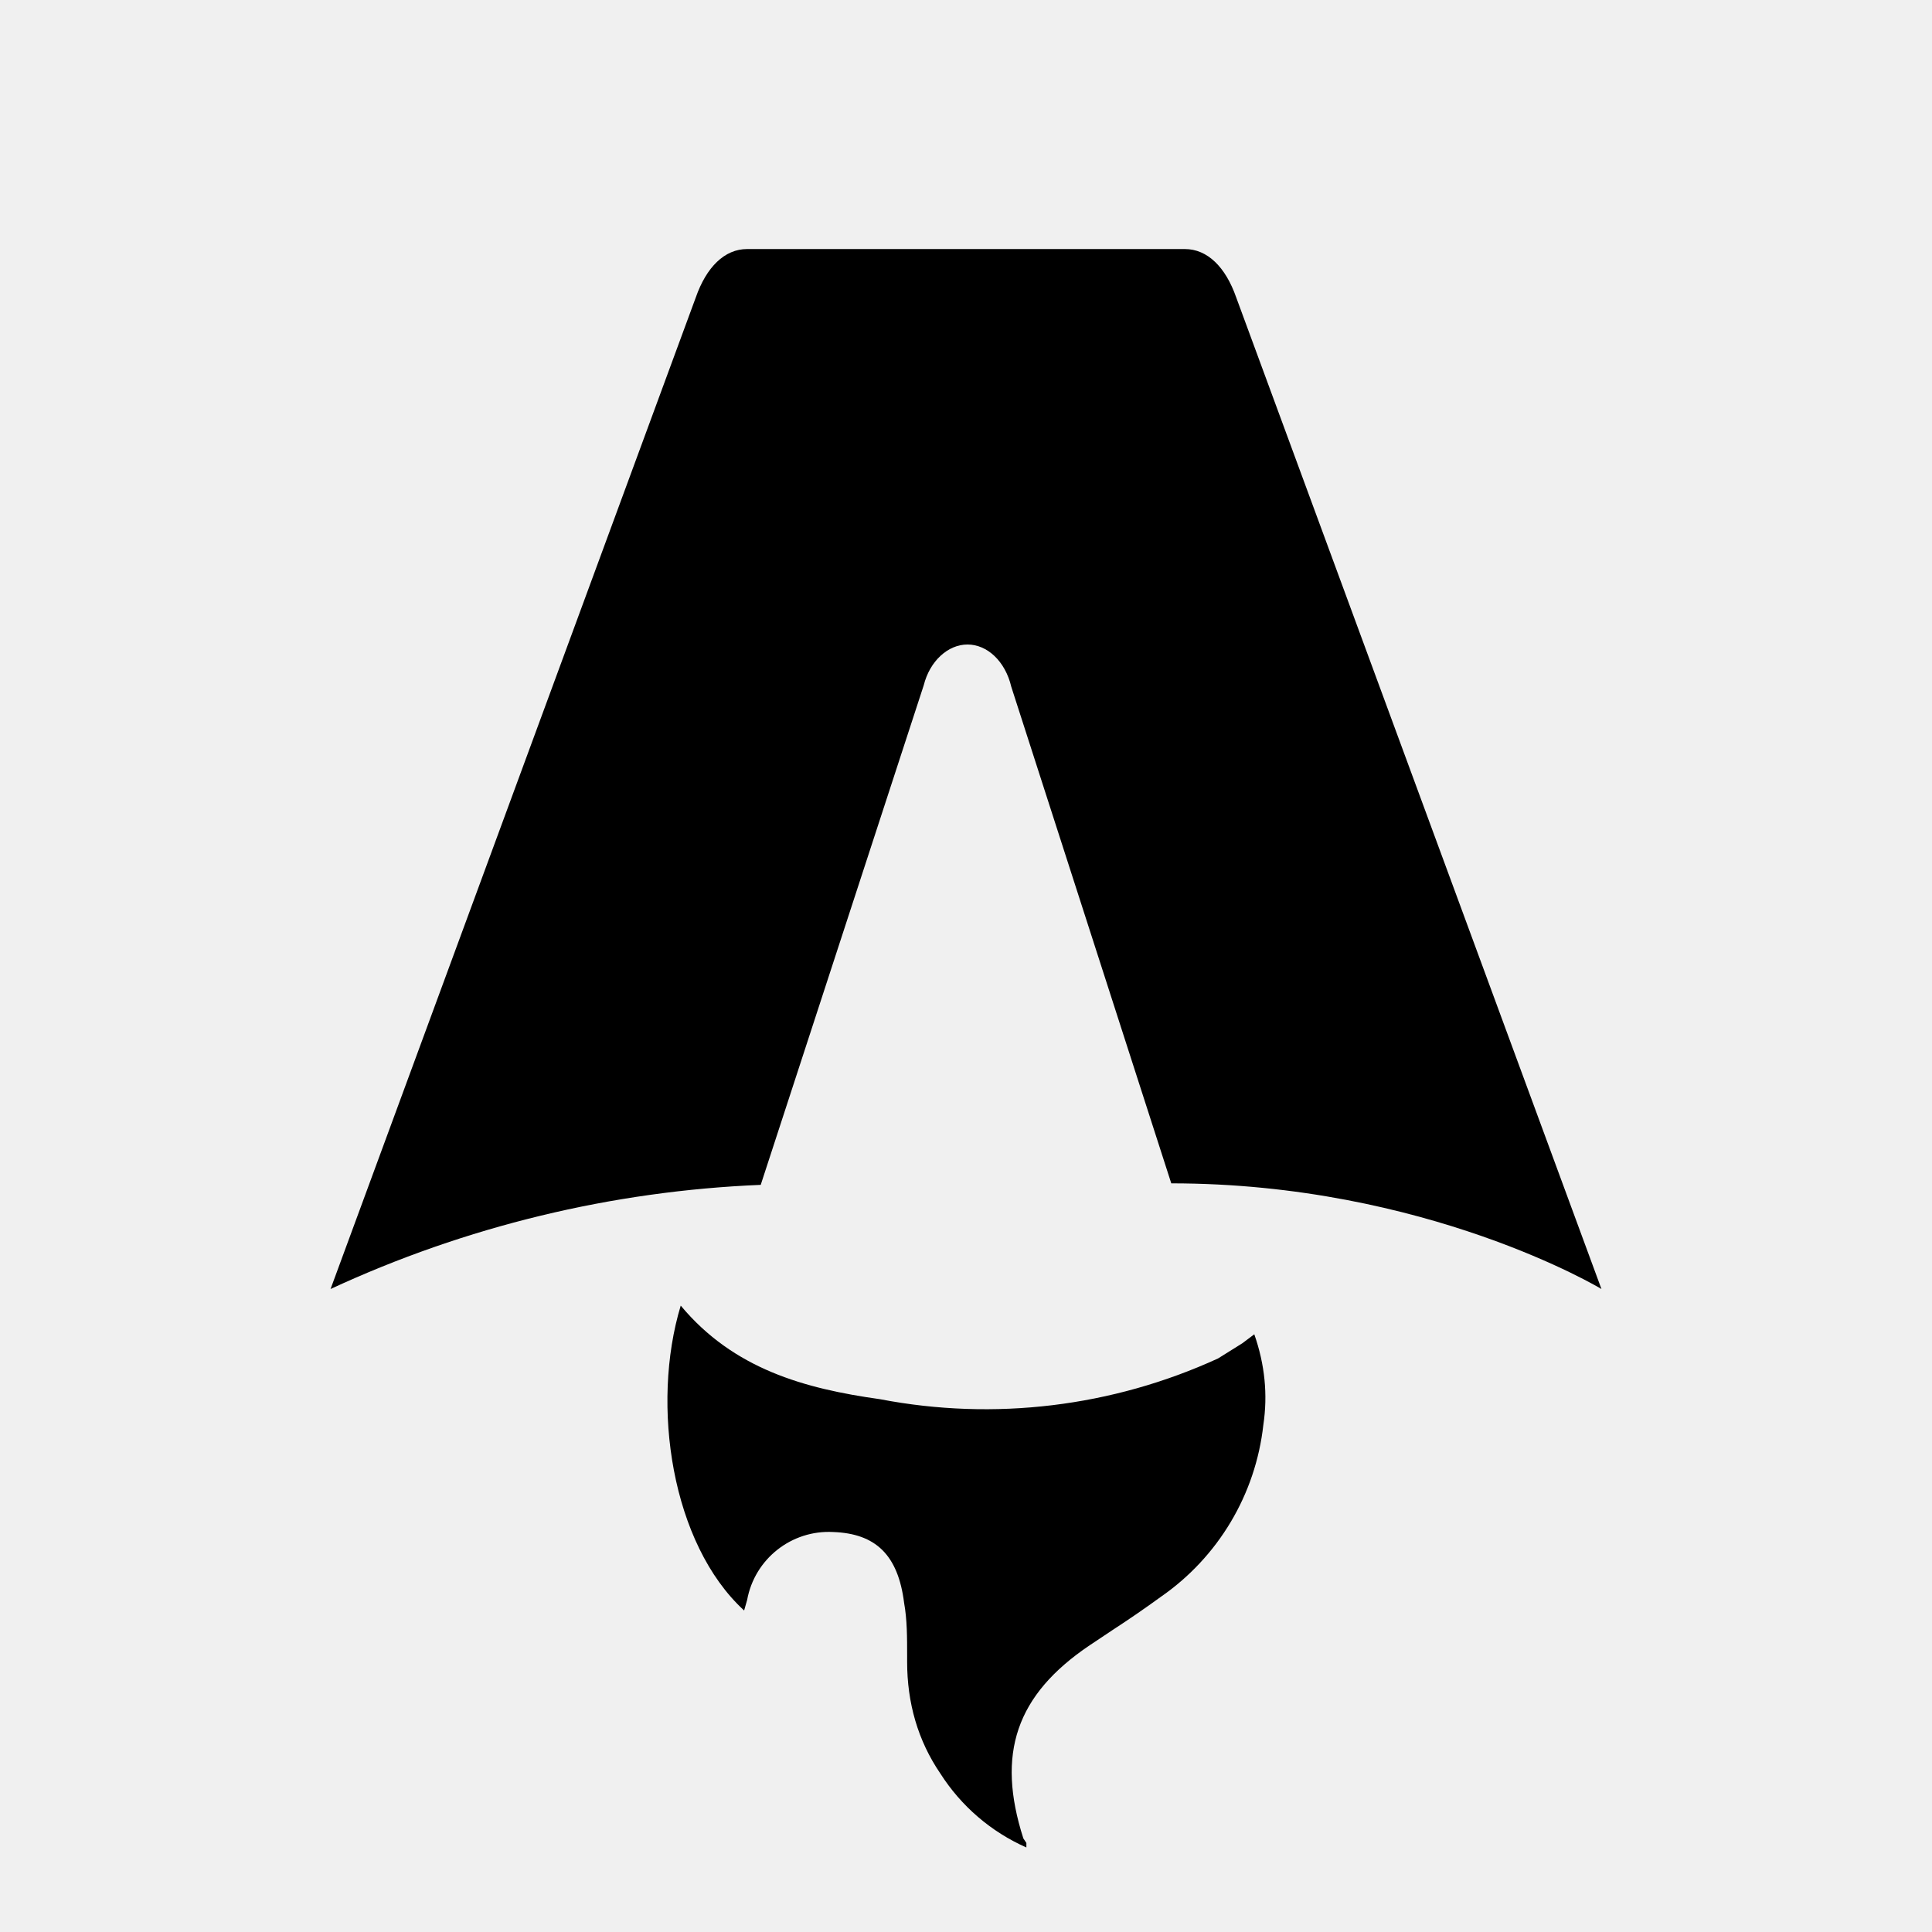
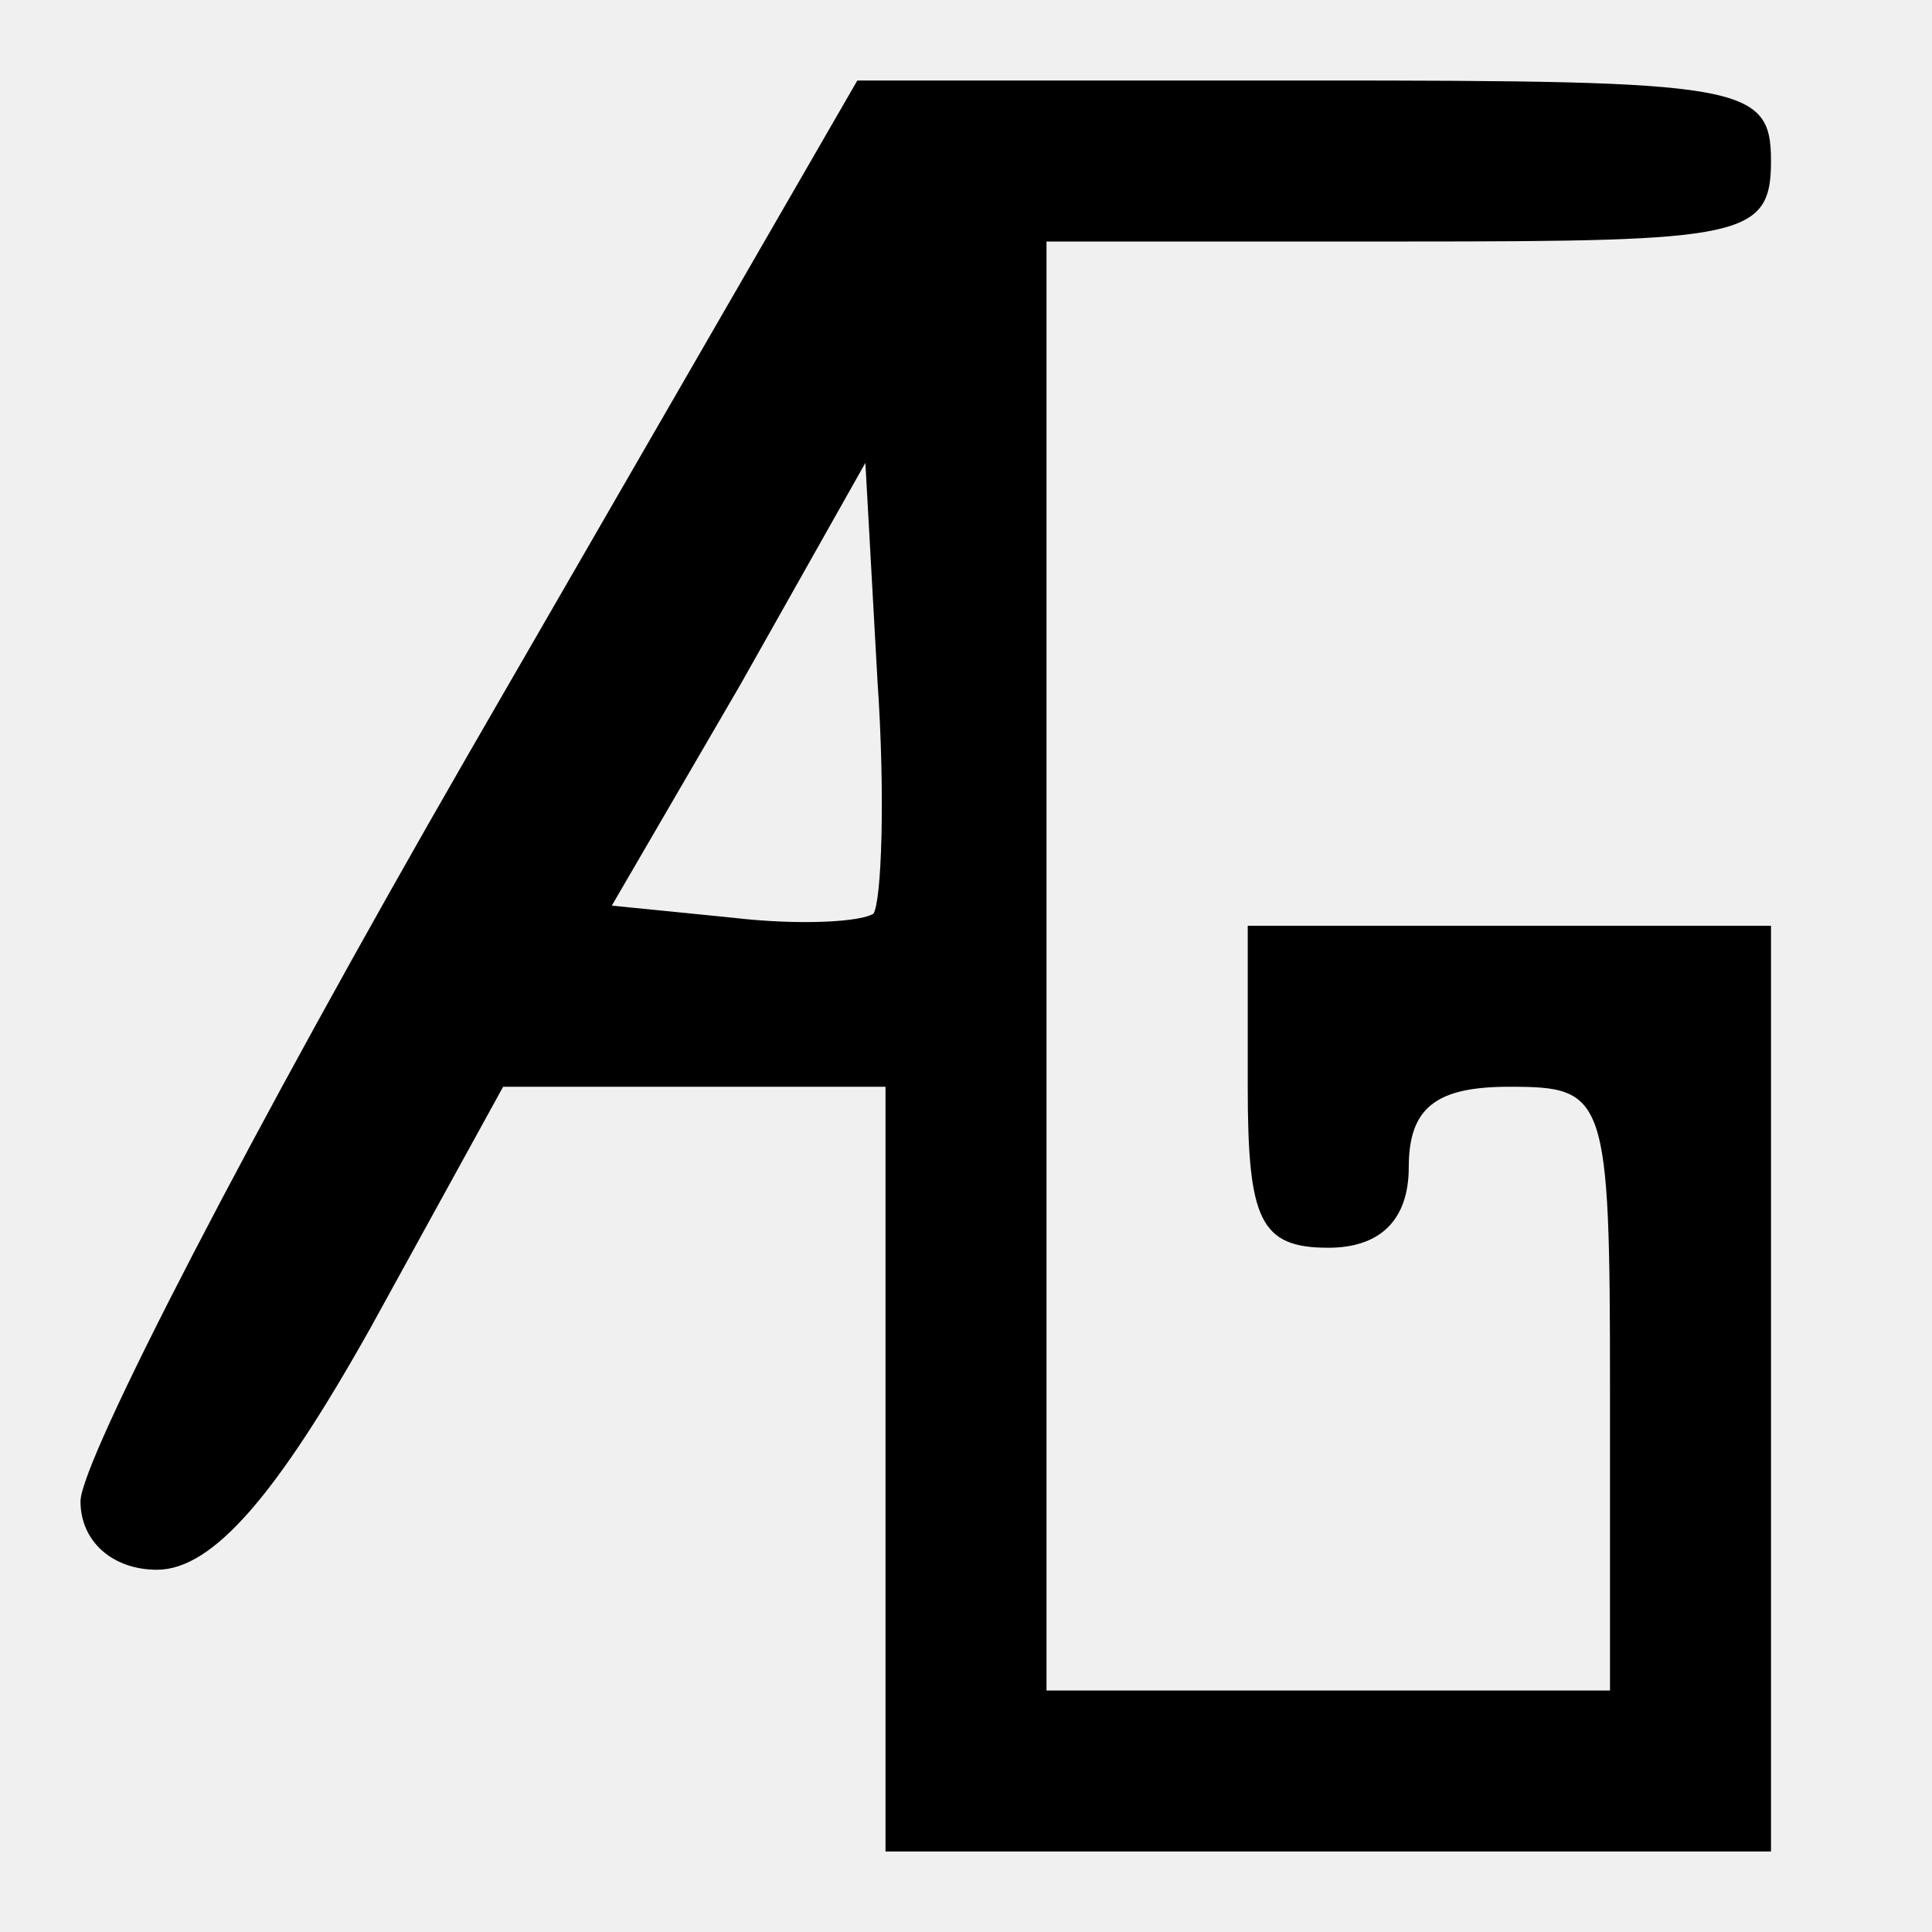
- <svg xmlns="http://www.w3.org/2000/svg" fill="none" viewBox="0 0 128 128">
-   <path d="M50.4 78.5a75.1 75.1 0 0 0-28.5 6.9l24.2-65.7c.7-2 1.9-3.2 3.4-3.2h29c1.5 0 2.7 1.2 3.4 3.2l24.2 65.7s-11.6-7-28.5-7L67 45.5c-.4-1.7-1.6-2.8-2.9-2.8-1.3 0-2.5 1.1-2.9 2.7L50.4 78.5Zm-1.1 28.2Zm-4.2-20.2c-2 6.6-.6 15.8 4.2 20.2a17.5 17.5 0 0 1 .2-.7 5.5 5.5 0 0 1 5.7-4.5c2.8.1 4.3 1.5 4.7 4.7.2 1.1.2 2.3.2 3.5v.4c0 2.7.7 5.2 2.2 7.4a13 13 0 0 0 5.7 4.9v-.3l-.2-.3c-1.8-5.6-.5-9.5 4.4-12.8l1.5-1a73 73 0 0 0 3.2-2.2 16 16 0 0 0 6.8-11.4c.3-2 .1-4-.6-6l-.8.6-1.6 1a37 37 0 0 1-22.4 2.7c-5-.7-9.7-2-13.2-6.2Z" />
-   <style>
-         path { fill: #000; }
-         @media (prefers-color-scheme: dark) {
-             path { fill: #FFF; }
-         }
-     </style>
+ <svg xmlns="http://www.w3.org/2000/svg" version="1.0" width="48pt" height="48pt" viewBox="0 0 48 48" preserveAspectRatio="xMidYMid meet">
+   <g transform="translate(0,48) scale(0.1,-0.1)" fill="#000000" stroke="none">
+     <path d="M116 292 c-53 -92 -96 -175 -96 -185 0 -10 8 -17 19 -17 14 0 30 19 53 60 l33 60 47 0 48 0 0 -95 0 -95 110 0 110 0 0 115 0 115 -65 0 -65 0 0 -40 c0 -33 3 -40 20 -40 13 0 20 7 20 20 0 15 7 20 25 20 24 0 25 -2 25 -75 l0 -75 -70 0 -70 0 0 180 0 180 90 0 c83 0 90 1 90 20 0 19 -7 20 -114 20 l-113 0 -97 -168z m101 -39 c-3 -2 -18 -3 -35 -1 l-30 3 32 55 31 55 3 -54 c2 -29 1 -55 -1 -58z" />
+   </g>
</svg>
